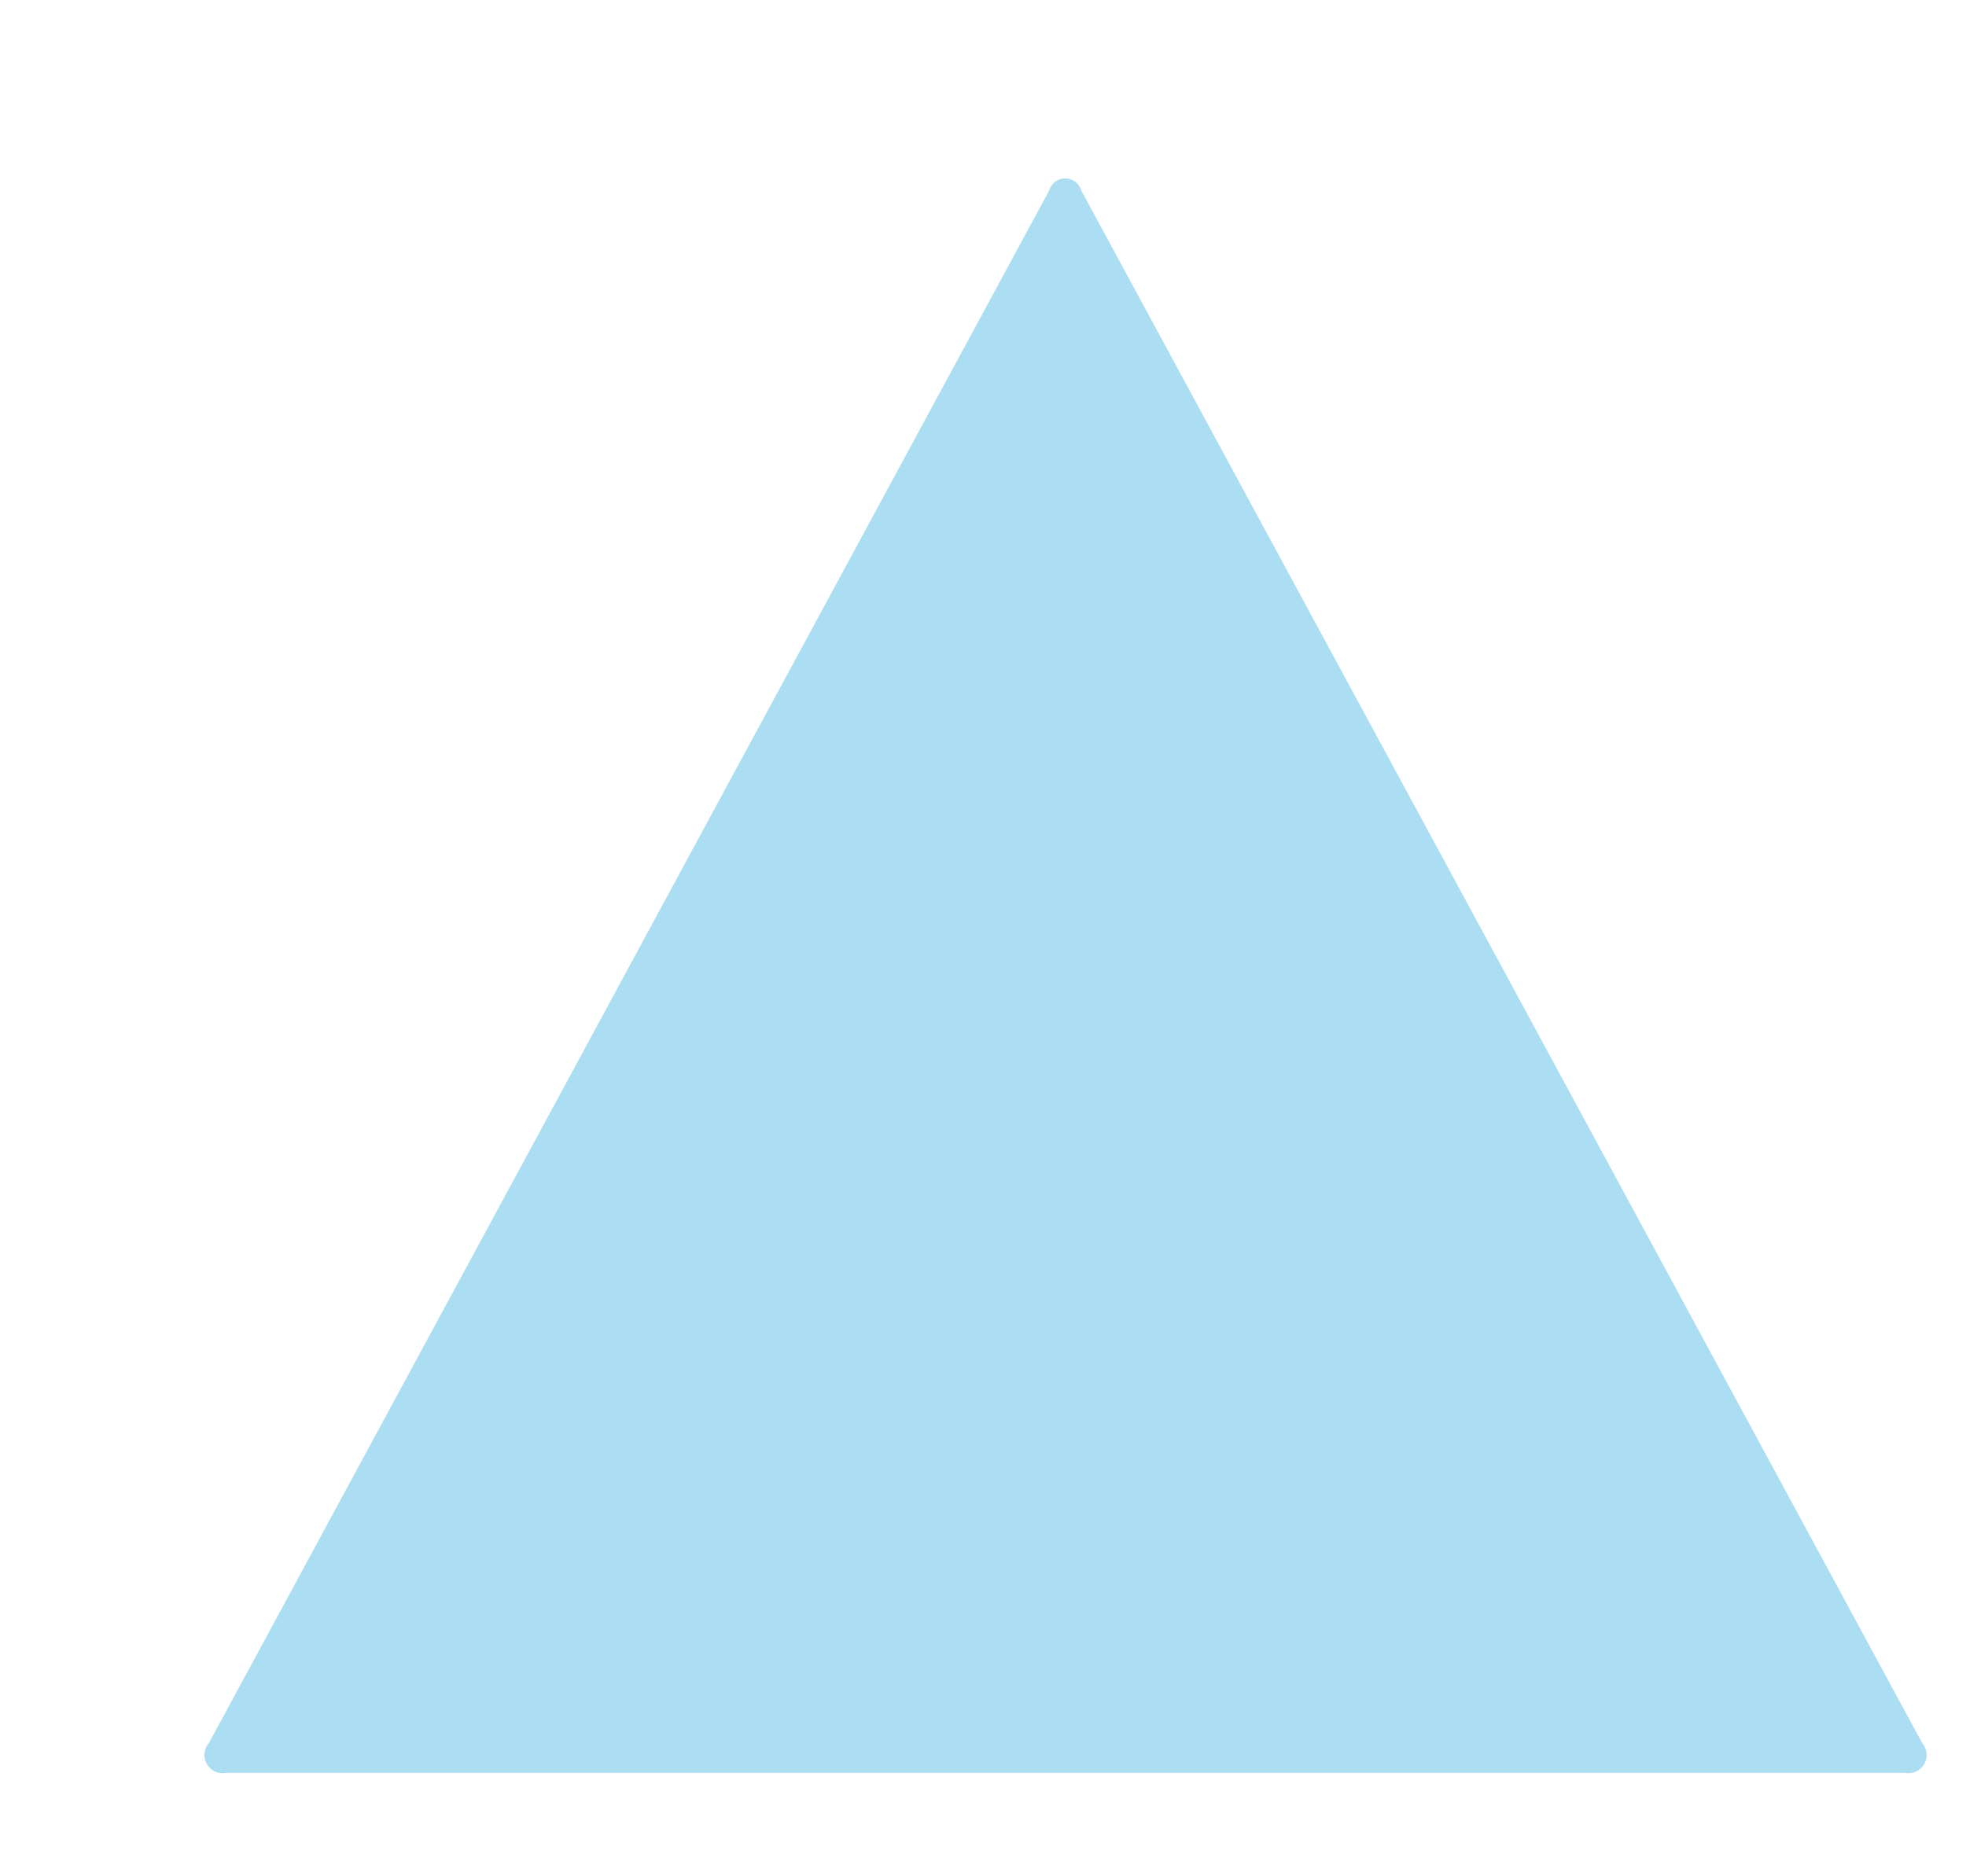
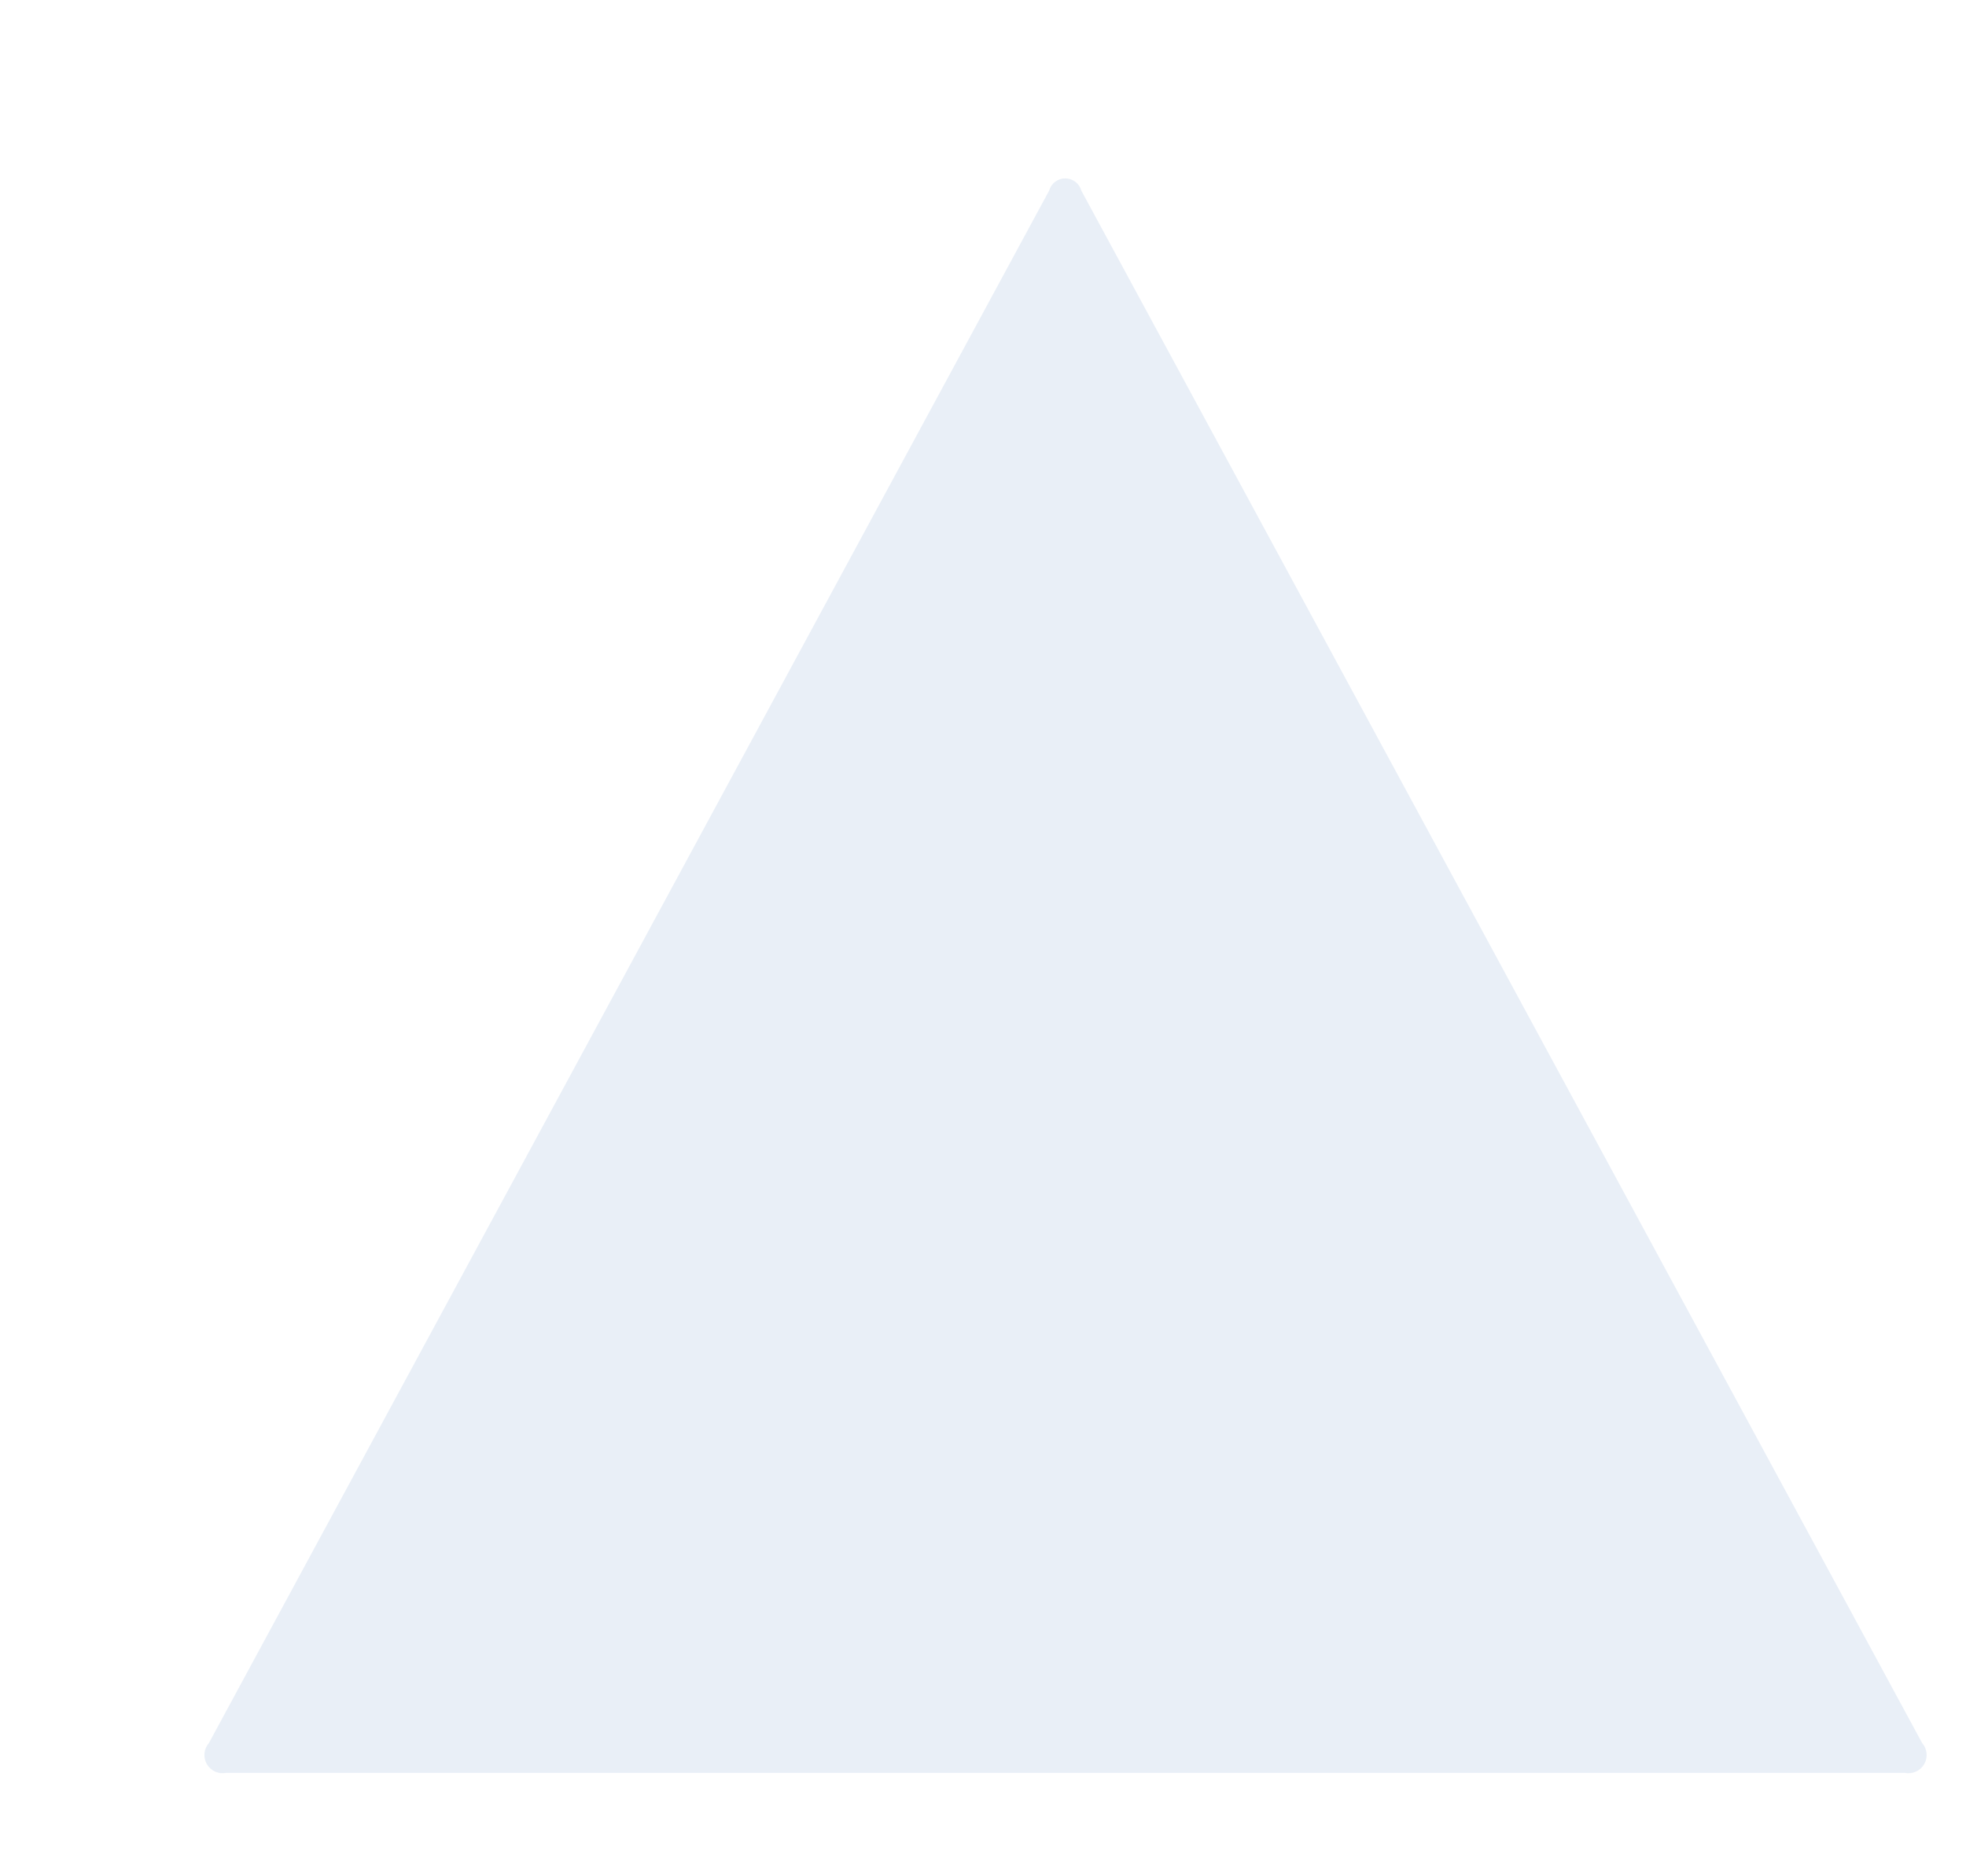
<svg xmlns="http://www.w3.org/2000/svg" id="Layer_1" data-name="Layer 1" viewBox="0 0 65.87 62.85">
  <defs>
-     <style>.cls-1{fill:#abddf3;}</style>
+     <style>.cls-1{fill:#e9eff7;}</style>
  </defs>
  <path class="cls-1" d="M36.23,6.39a0.56,0.56,0,0,0-1.08,0L7,58.41a0.61,0.61,0,0,0,.58,1H63.82a0.61,0.61,0,0,0,.58-1Z" />
</svg>
